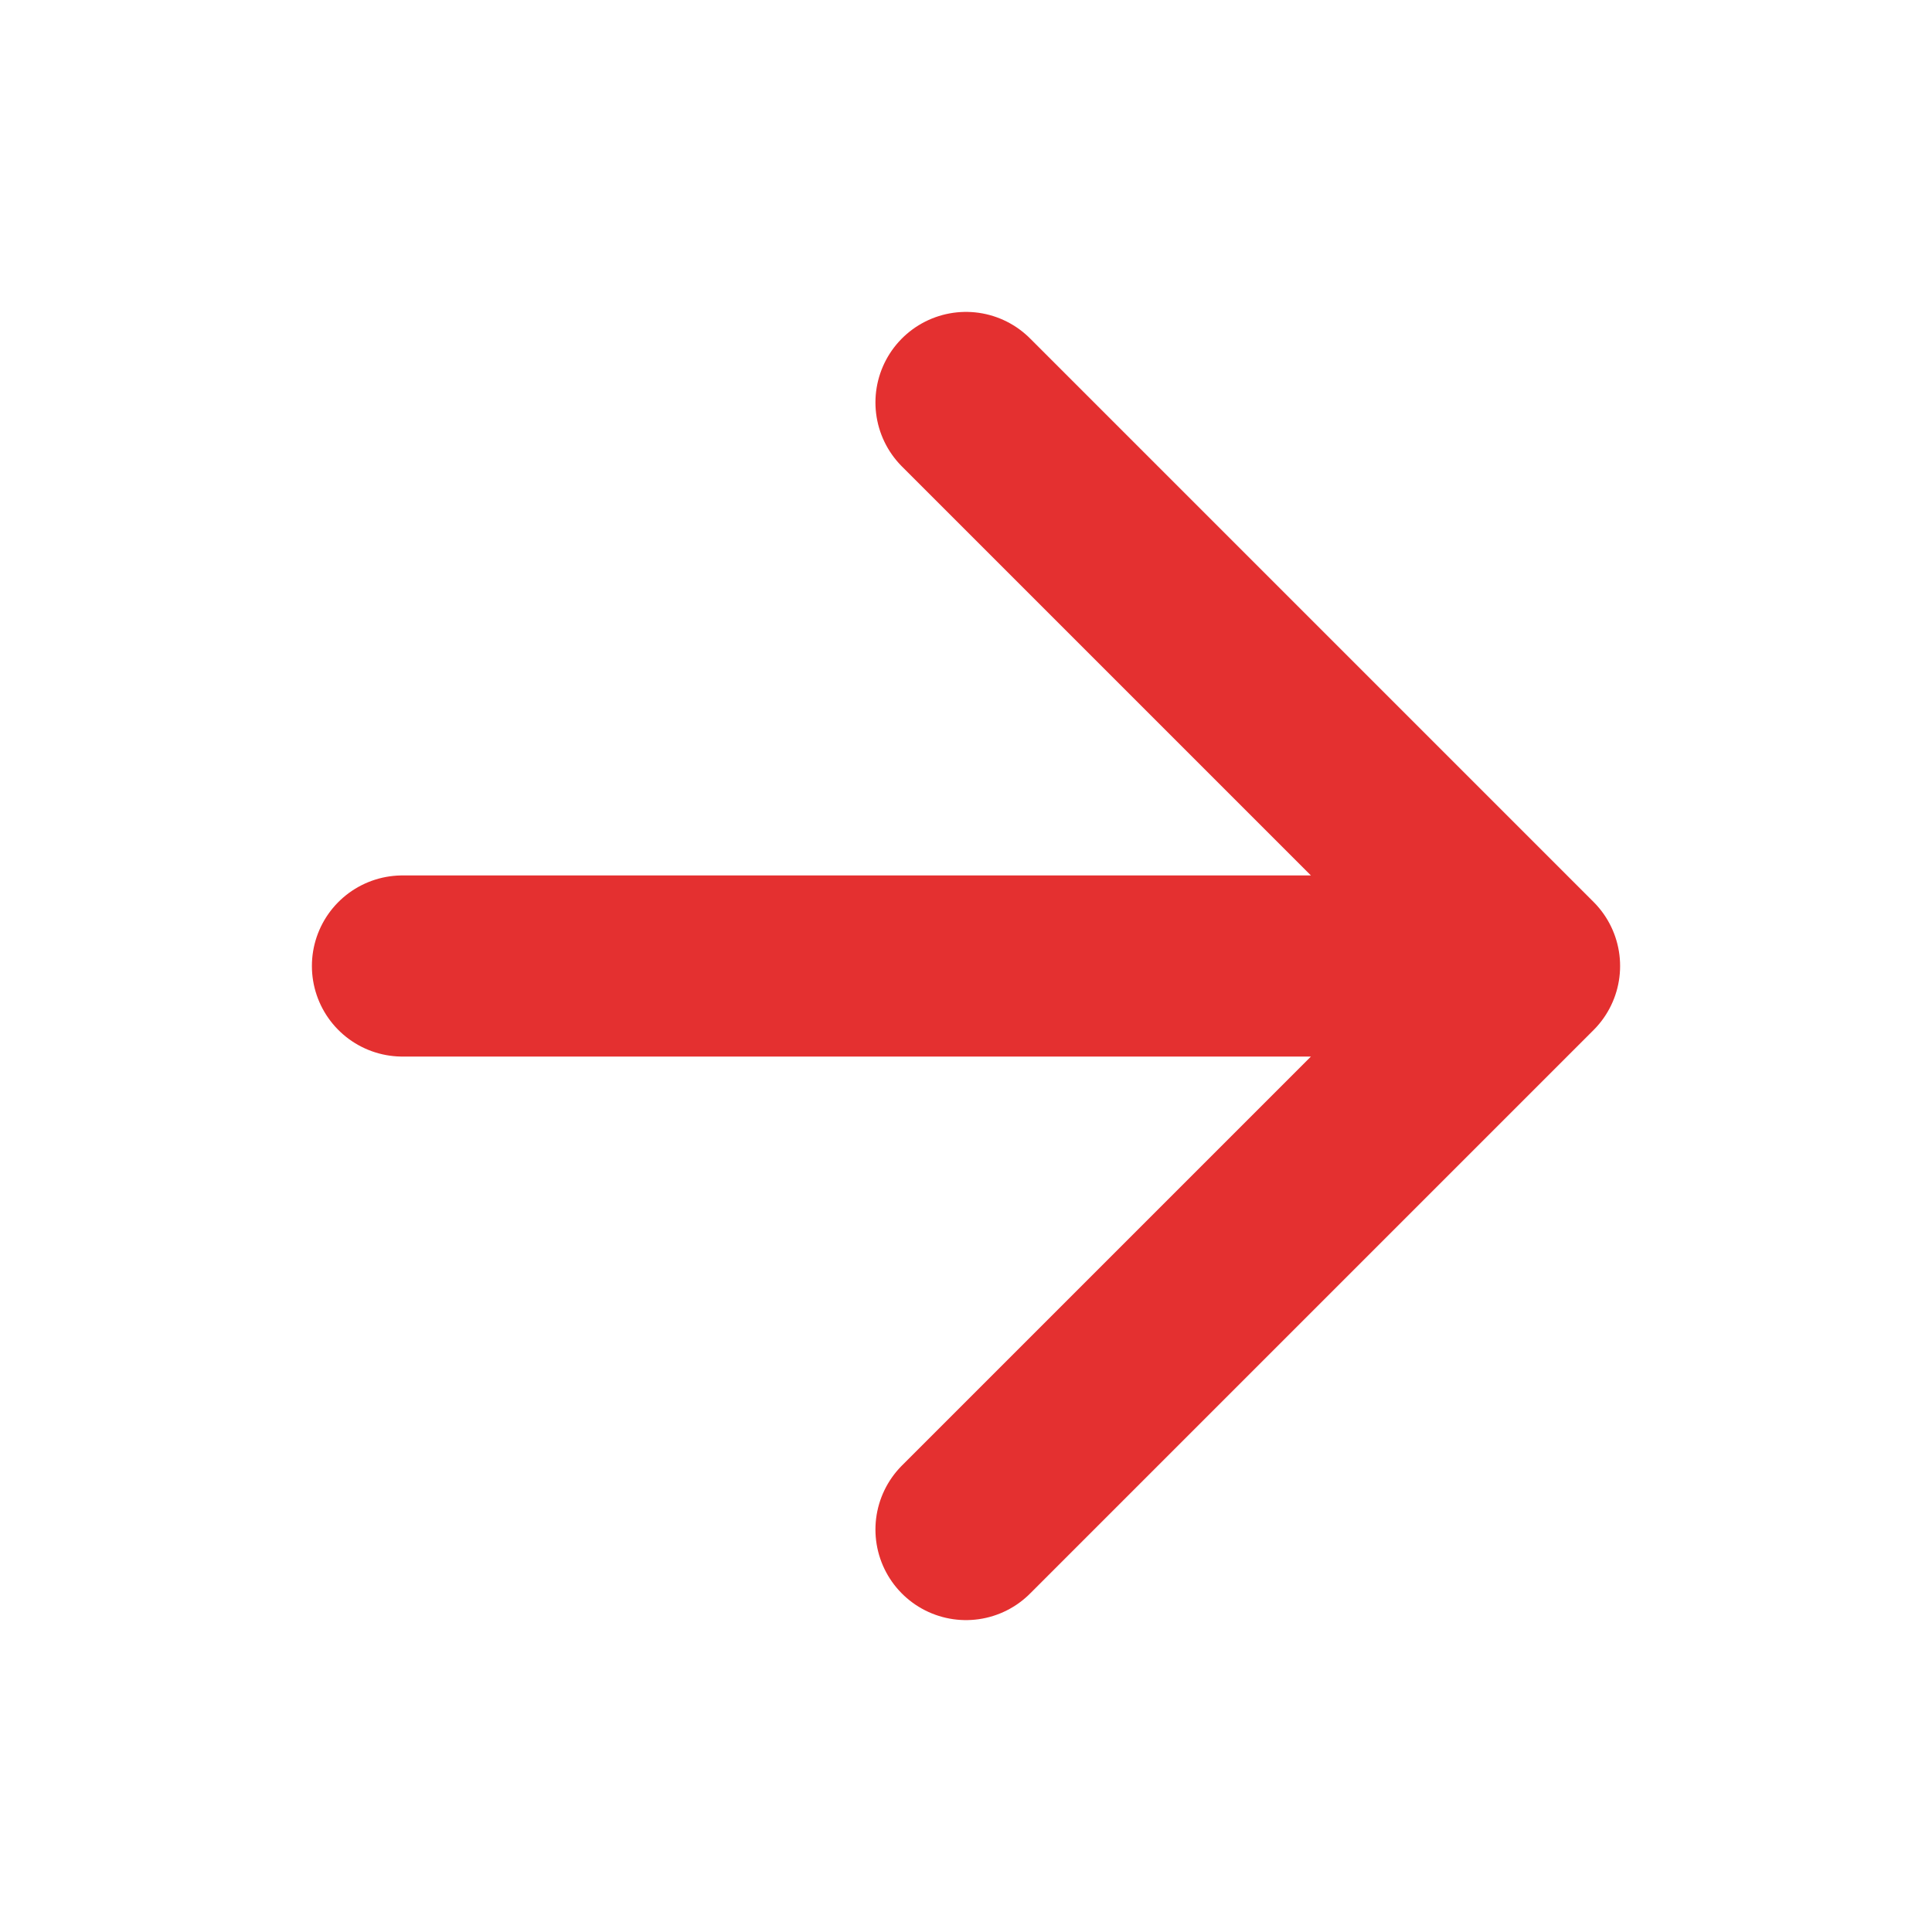
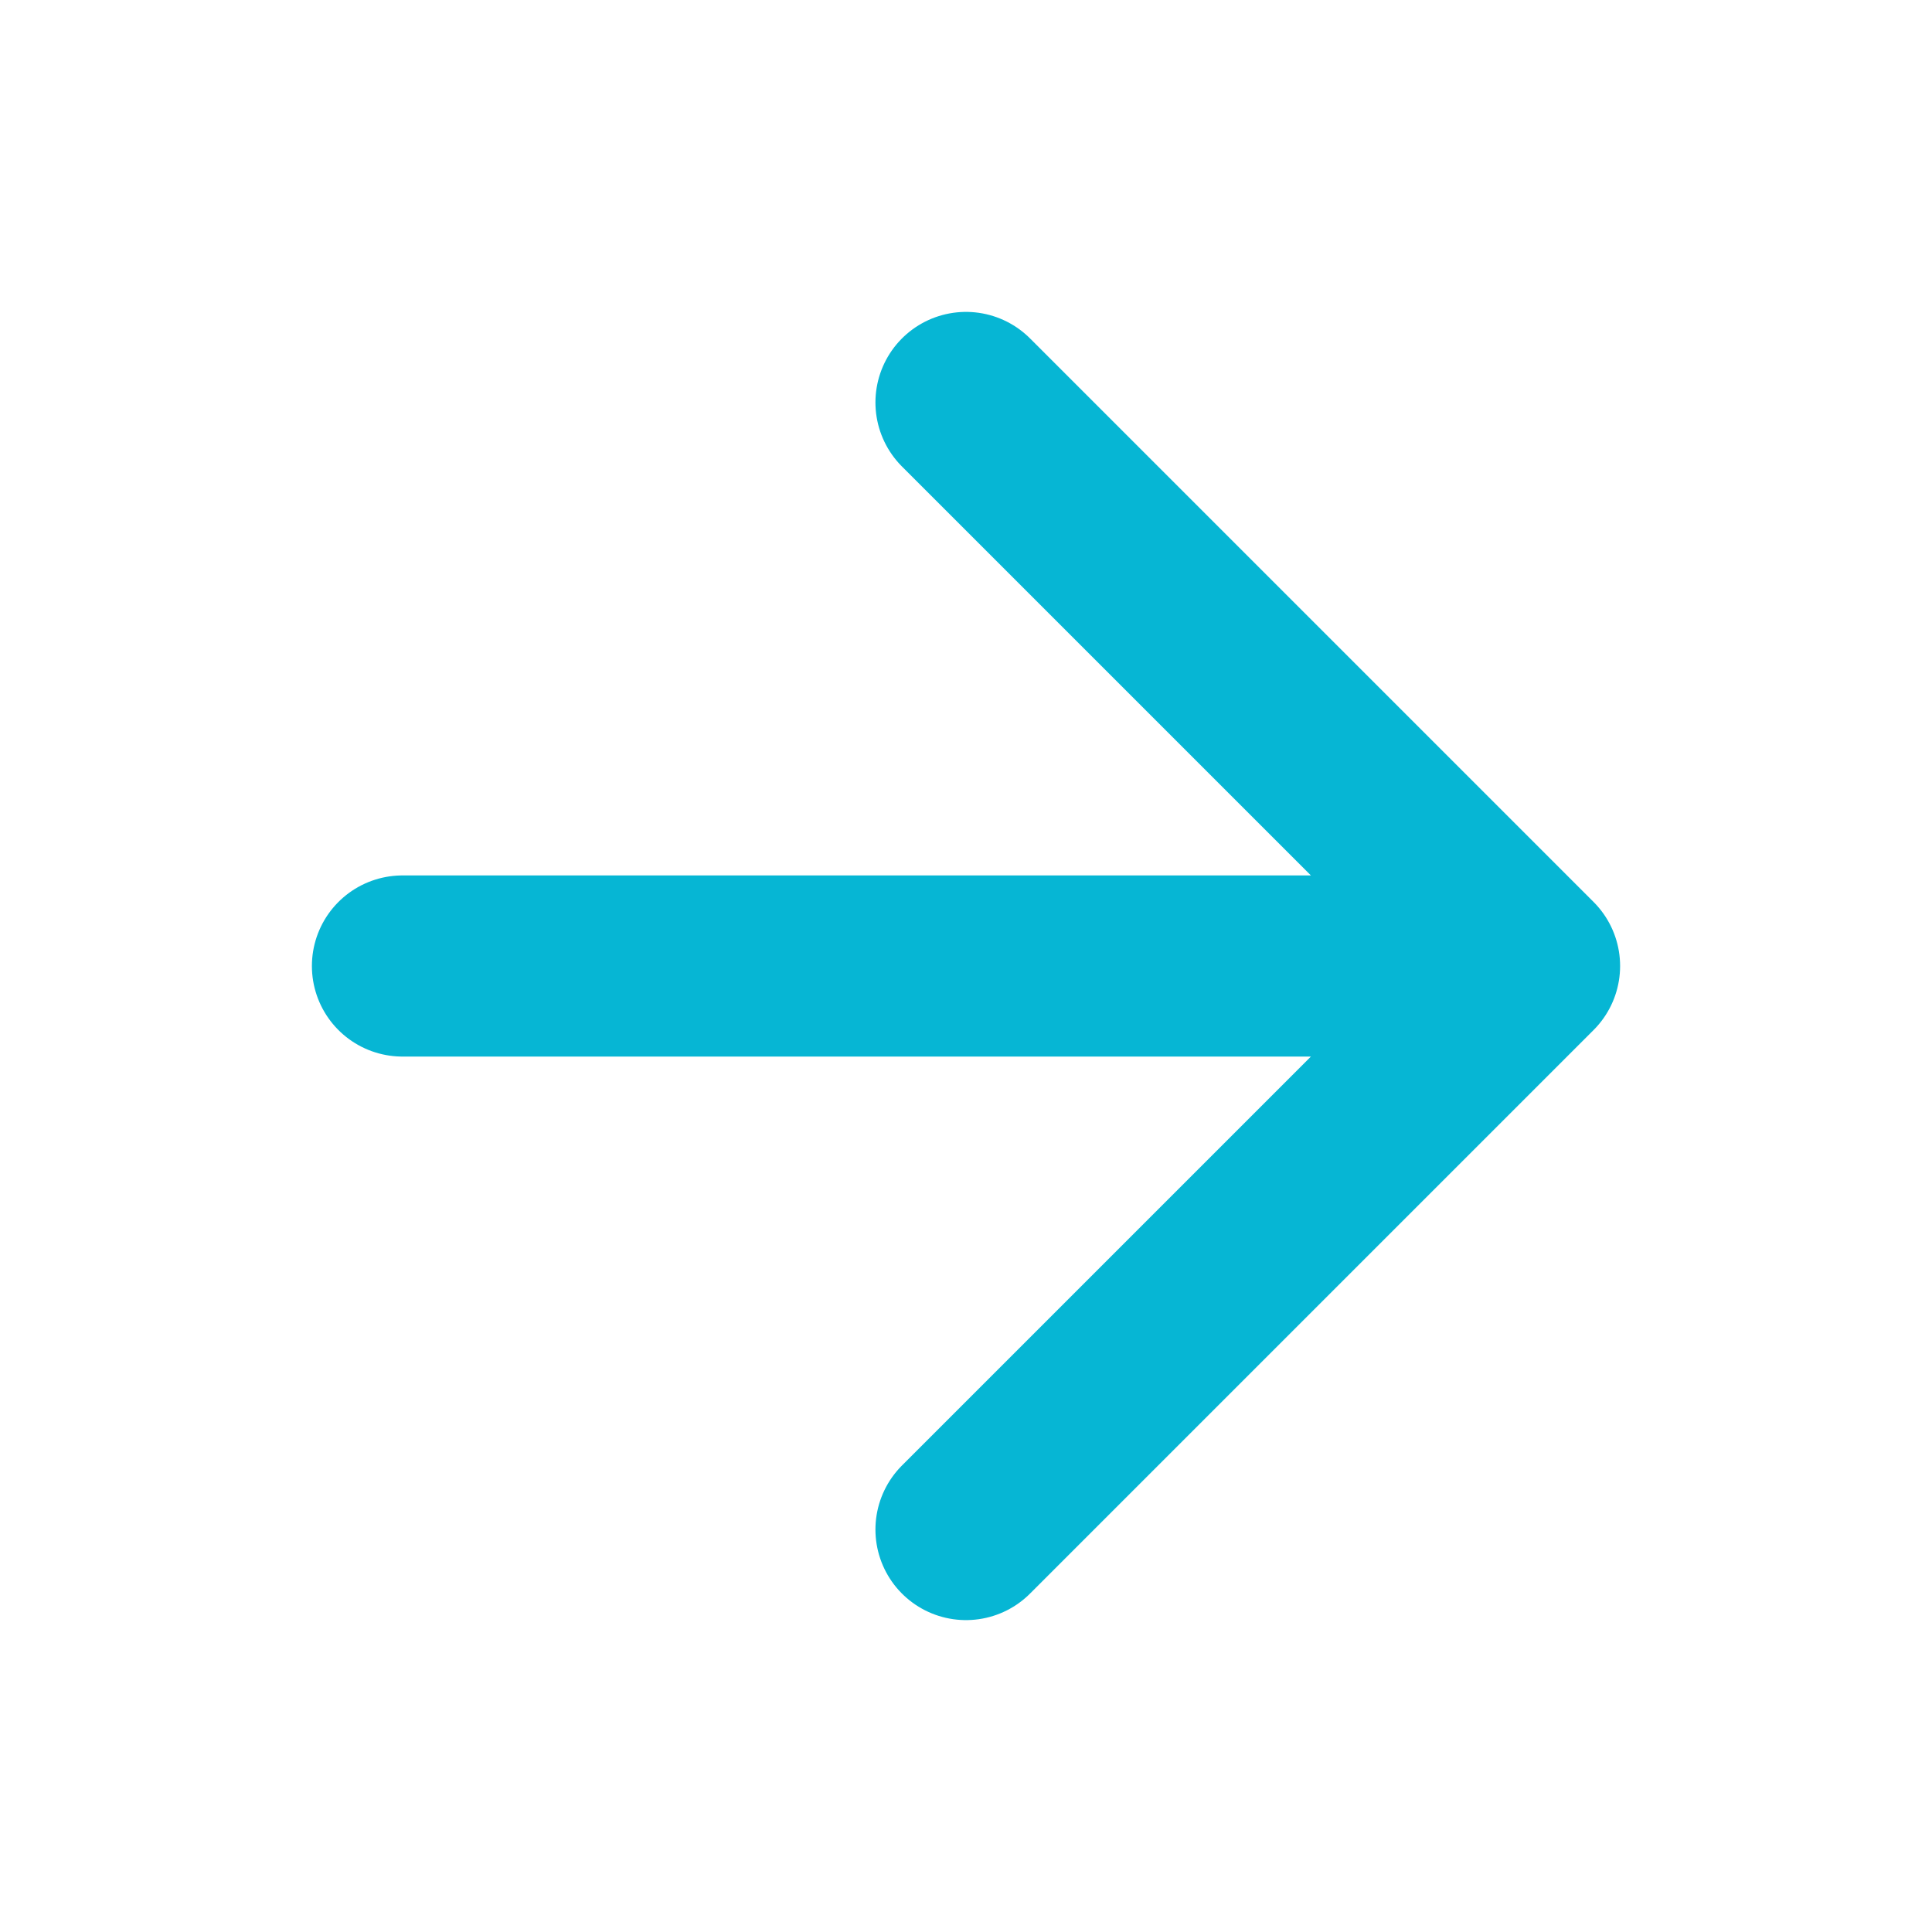
<svg xmlns="http://www.w3.org/2000/svg" width="16" height="16" viewBox="0 0 16 16" fill="none">
-   <path d="M3.333 8H12.667M12.667 8L8 3.333M12.667 8L8 12.667" stroke="#E43030" stroke-width="1.5" stroke-linecap="round" stroke-linejoin="round" />
+   <path d="M3.333 8H12.667M12.667 8L8 3.333M12.667 8L8 12.667" stroke="rgb(6 182 212)" stroke-width="1.5" stroke-linecap="round" stroke-linejoin="round" />
</svg>
